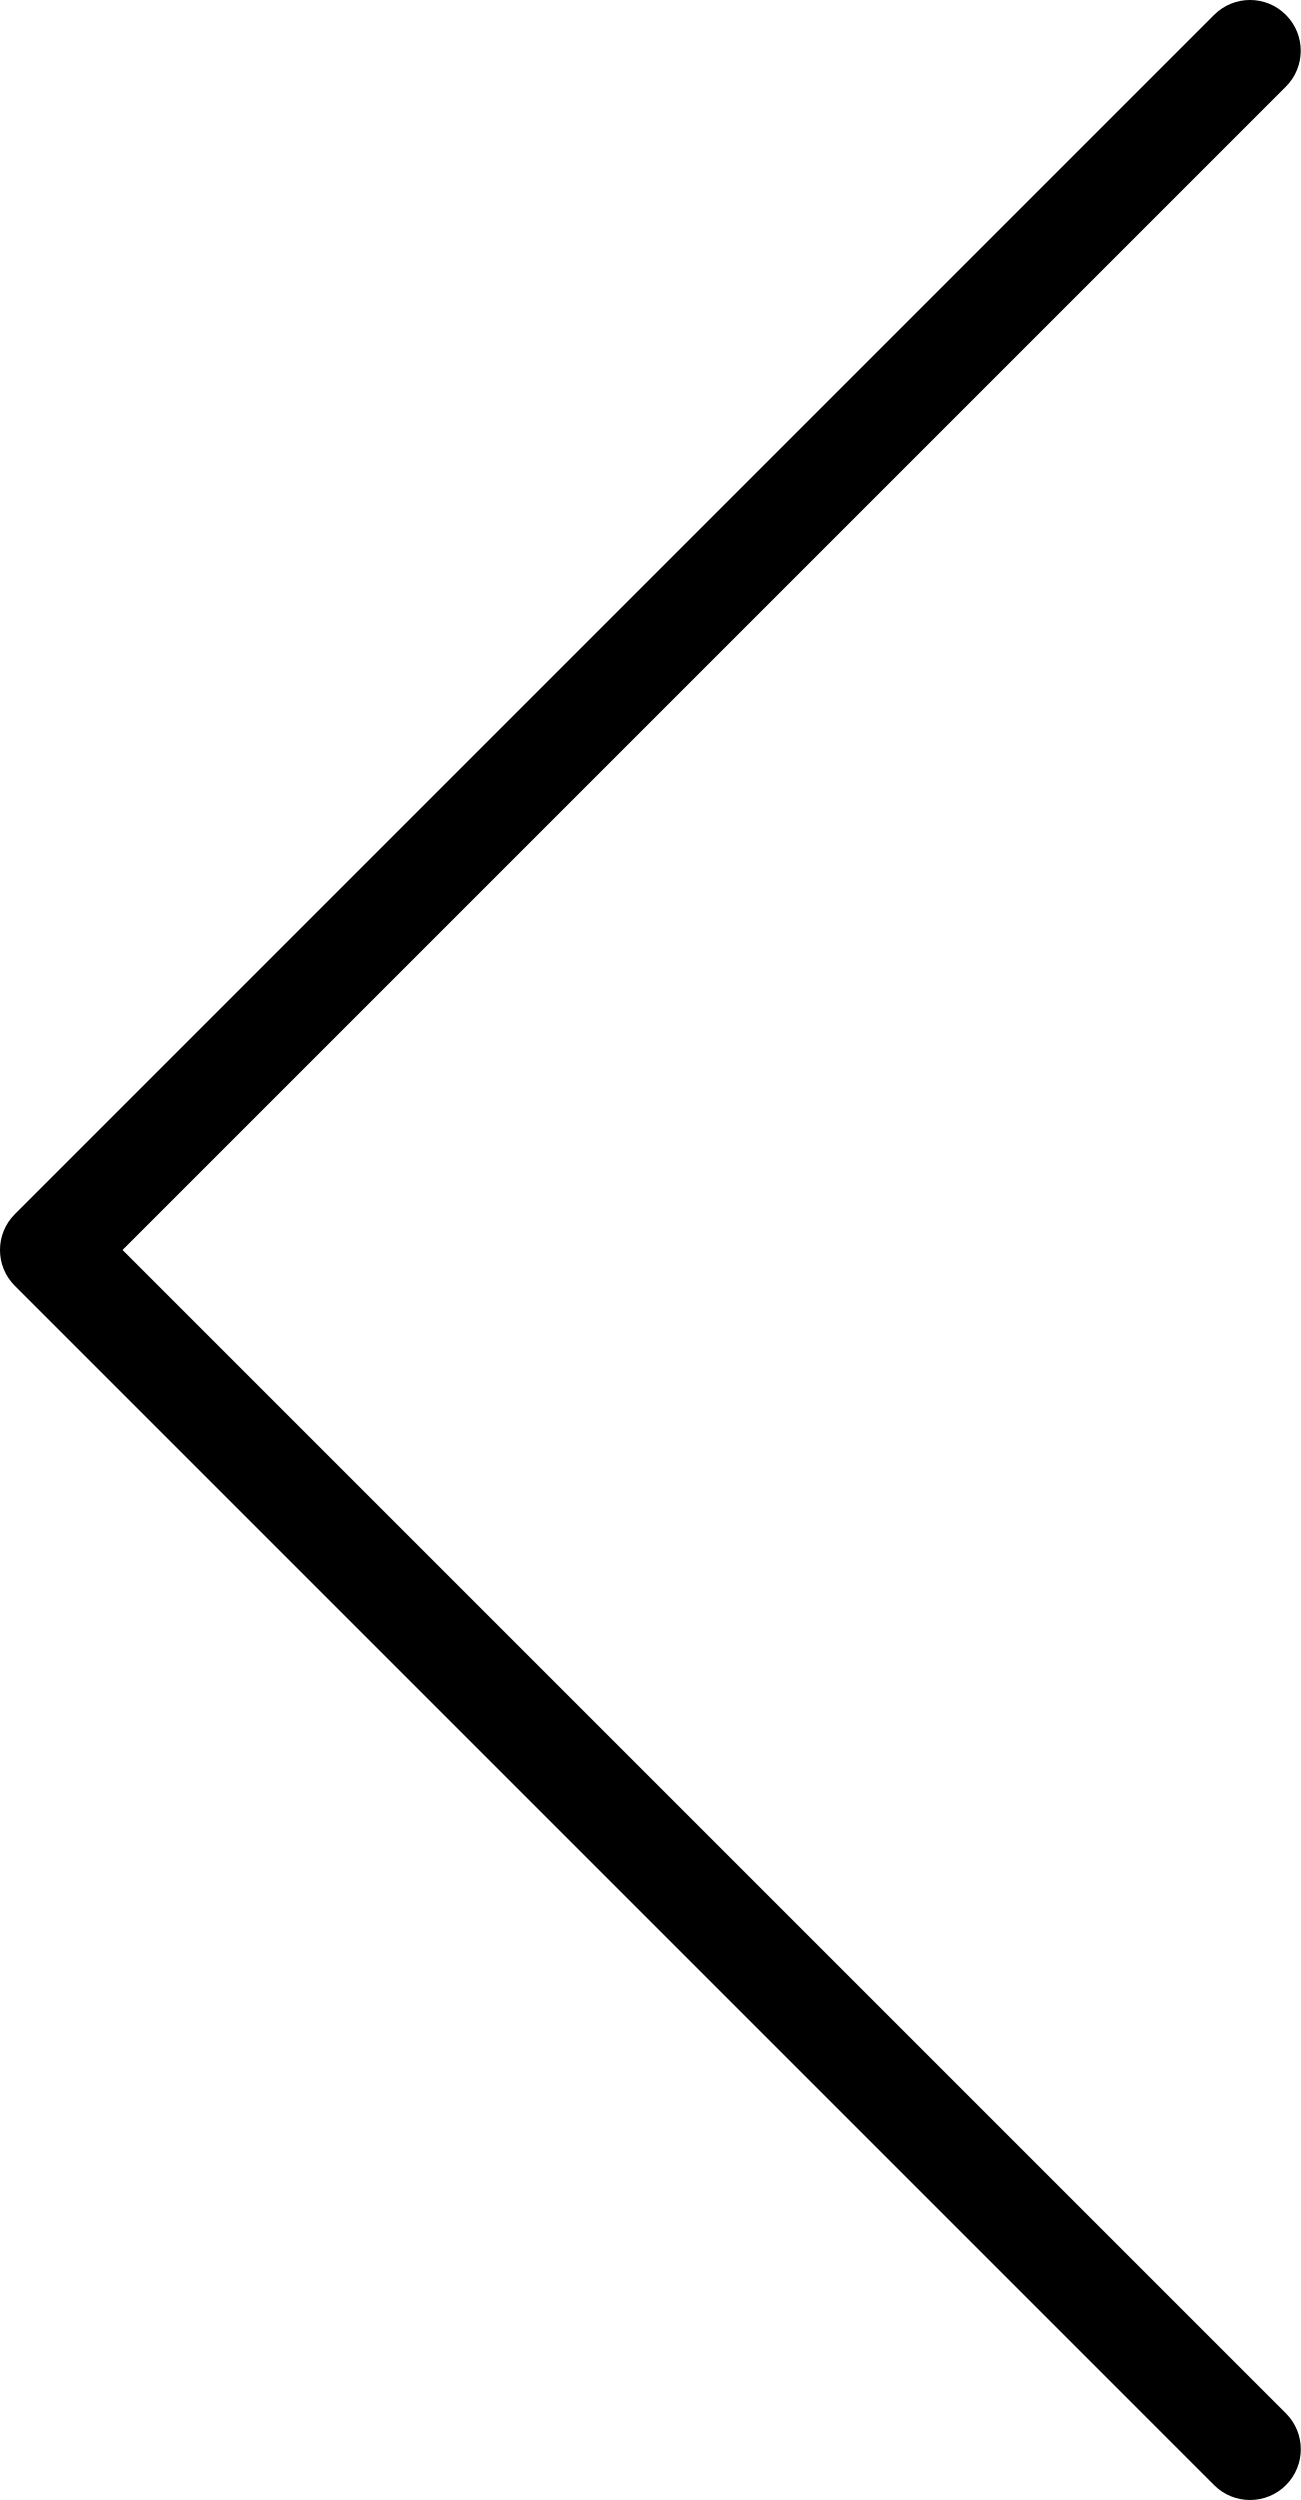
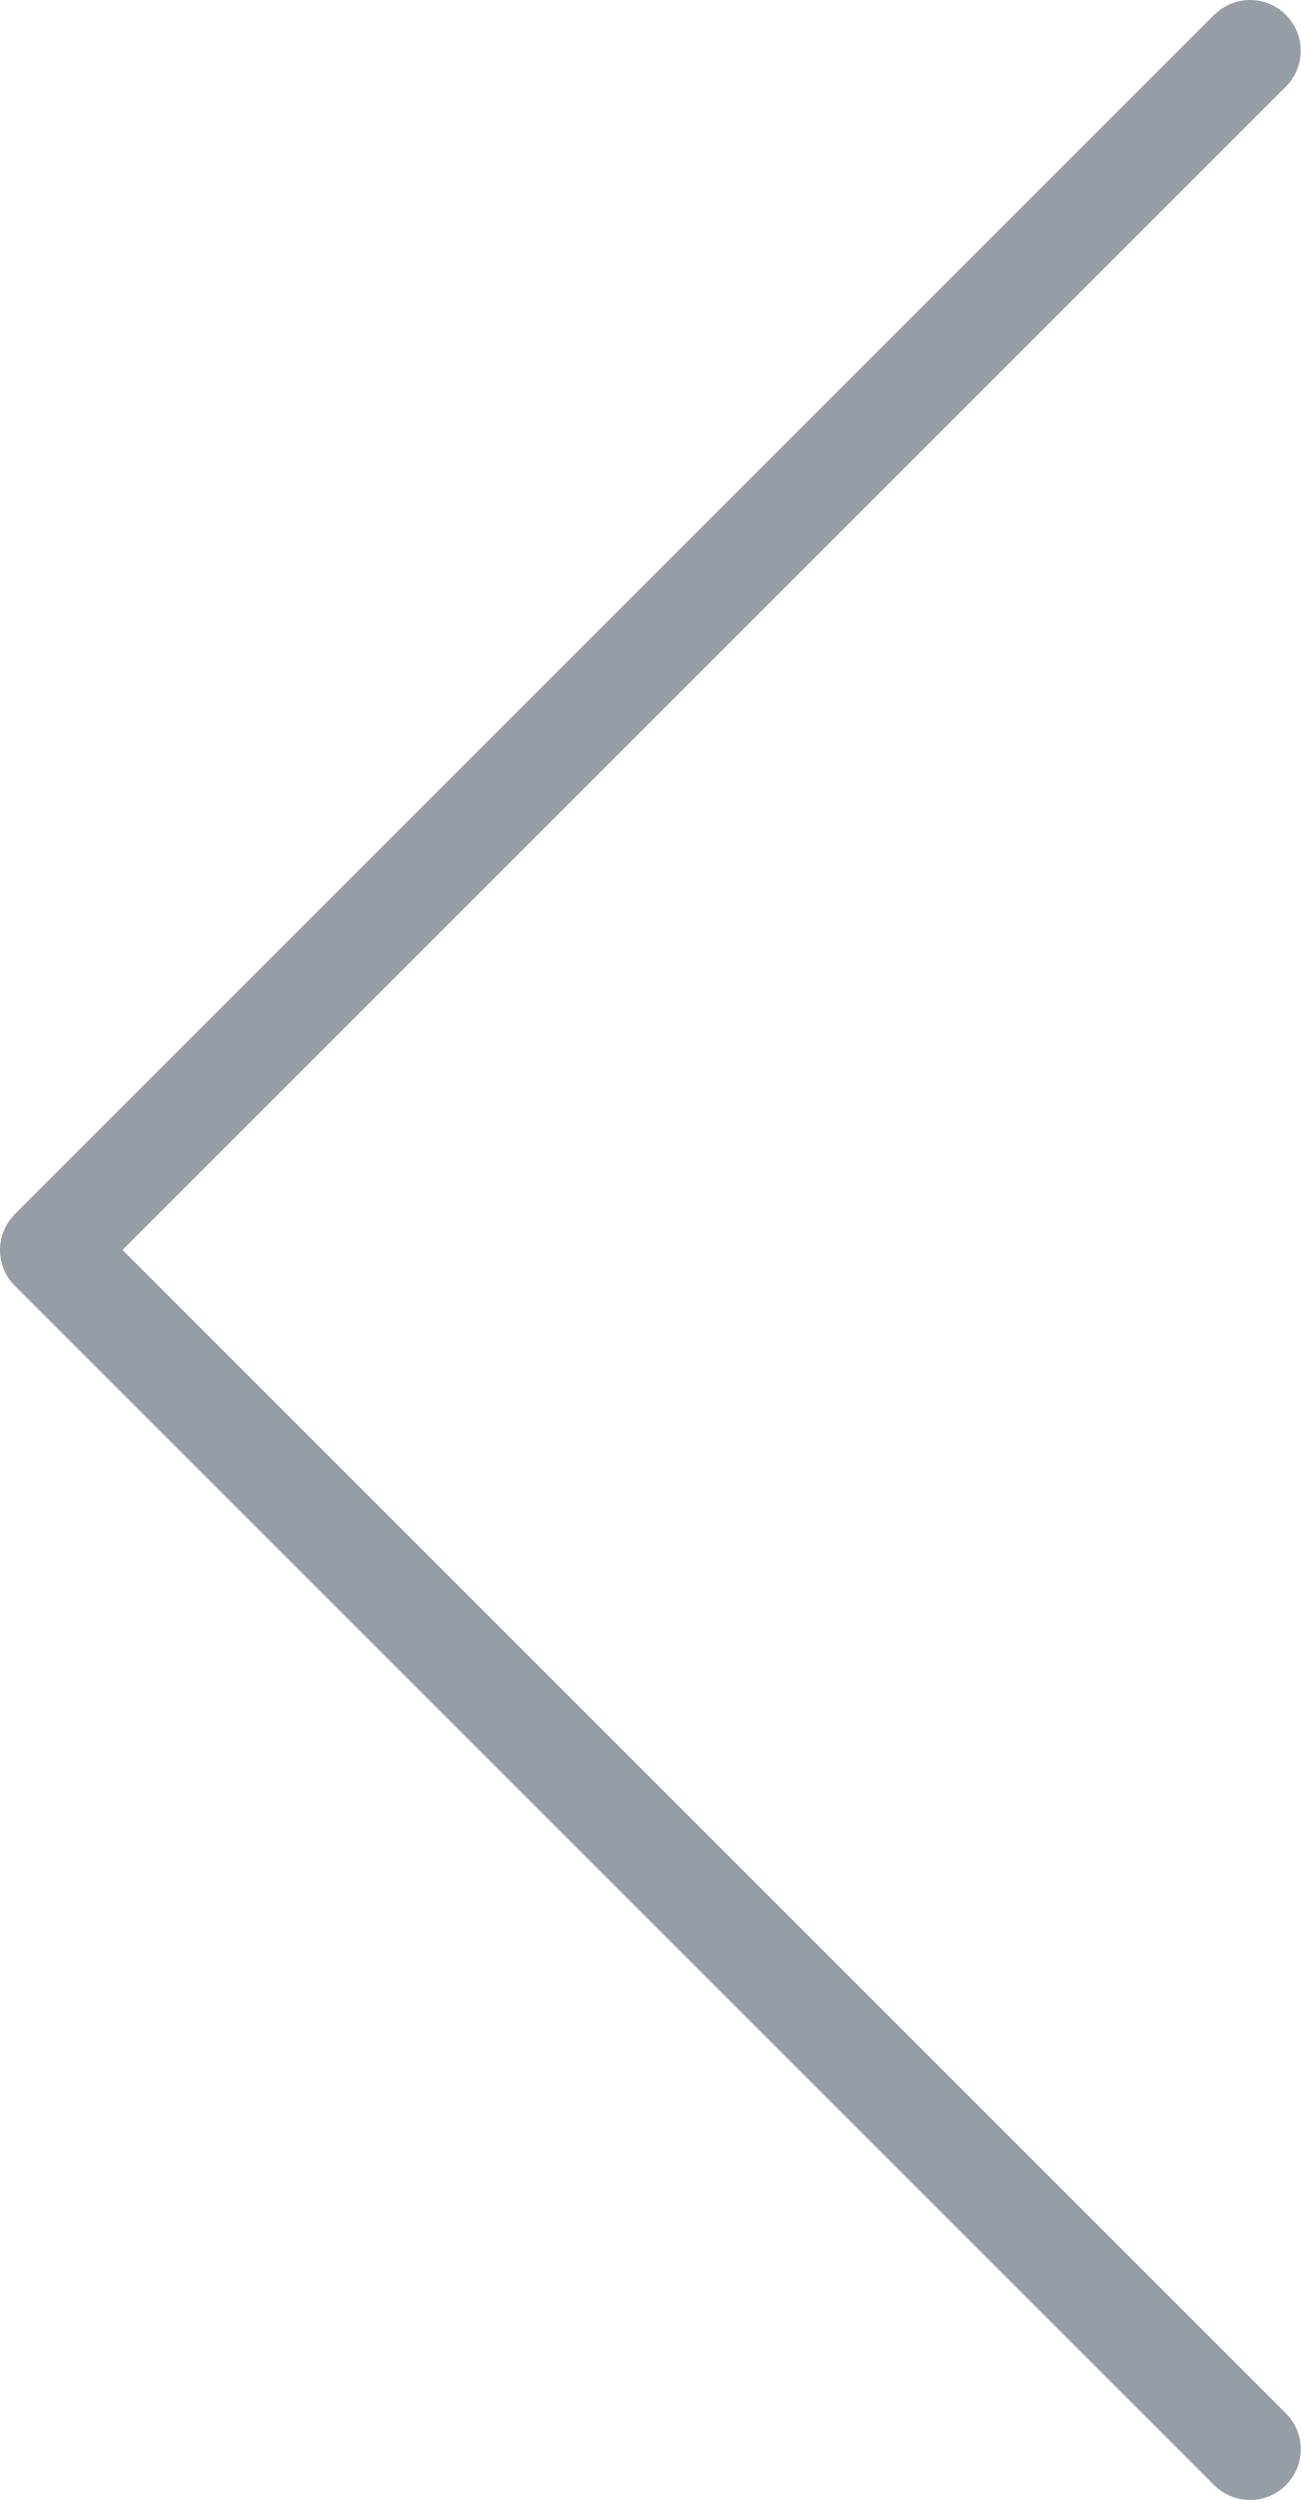
<svg xmlns="http://www.w3.org/2000/svg" version="1.1" id="Layer_1" x="0px" y="0px" width="21.706px" height="41.719px" viewBox="0 0 21.706 41.719" enable-background="new 0 0 21.706 41.719" xml:space="preserve">
-   <path d="M2.045,20.859L21.458,1.446c0.331-0.331,0.331-0.867,0-1.198c-0.33-0.331-0.867-0.331-1.197,0L0.248,20.261 c-0.331,0.33-0.331,0.867,0,1.197l20.013,20.013c0.164,0.165,0.382,0.248,0.599,0.248s0.434-0.083,0.599-0.248 c0.331-0.331,0.331-0.867,0-1.198L2.045,20.859z" />
+   <path fill="#969da4" d="M2.045,20.859L21.458,1.446c0.331-0.331,0.331-0.867,0-1.198c-0.33-0.331-0.867-0.331-1.197,0L0.248,20.261 c-0.331,0.33-0.331,0.867,0,1.197l20.013,20.013c0.164,0.165,0.382,0.248,0.599,0.248s0.434-0.083,0.599-0.248 c0.331-0.331,0.331-0.867,0-1.198L2.045,20.859z" />
</svg>
